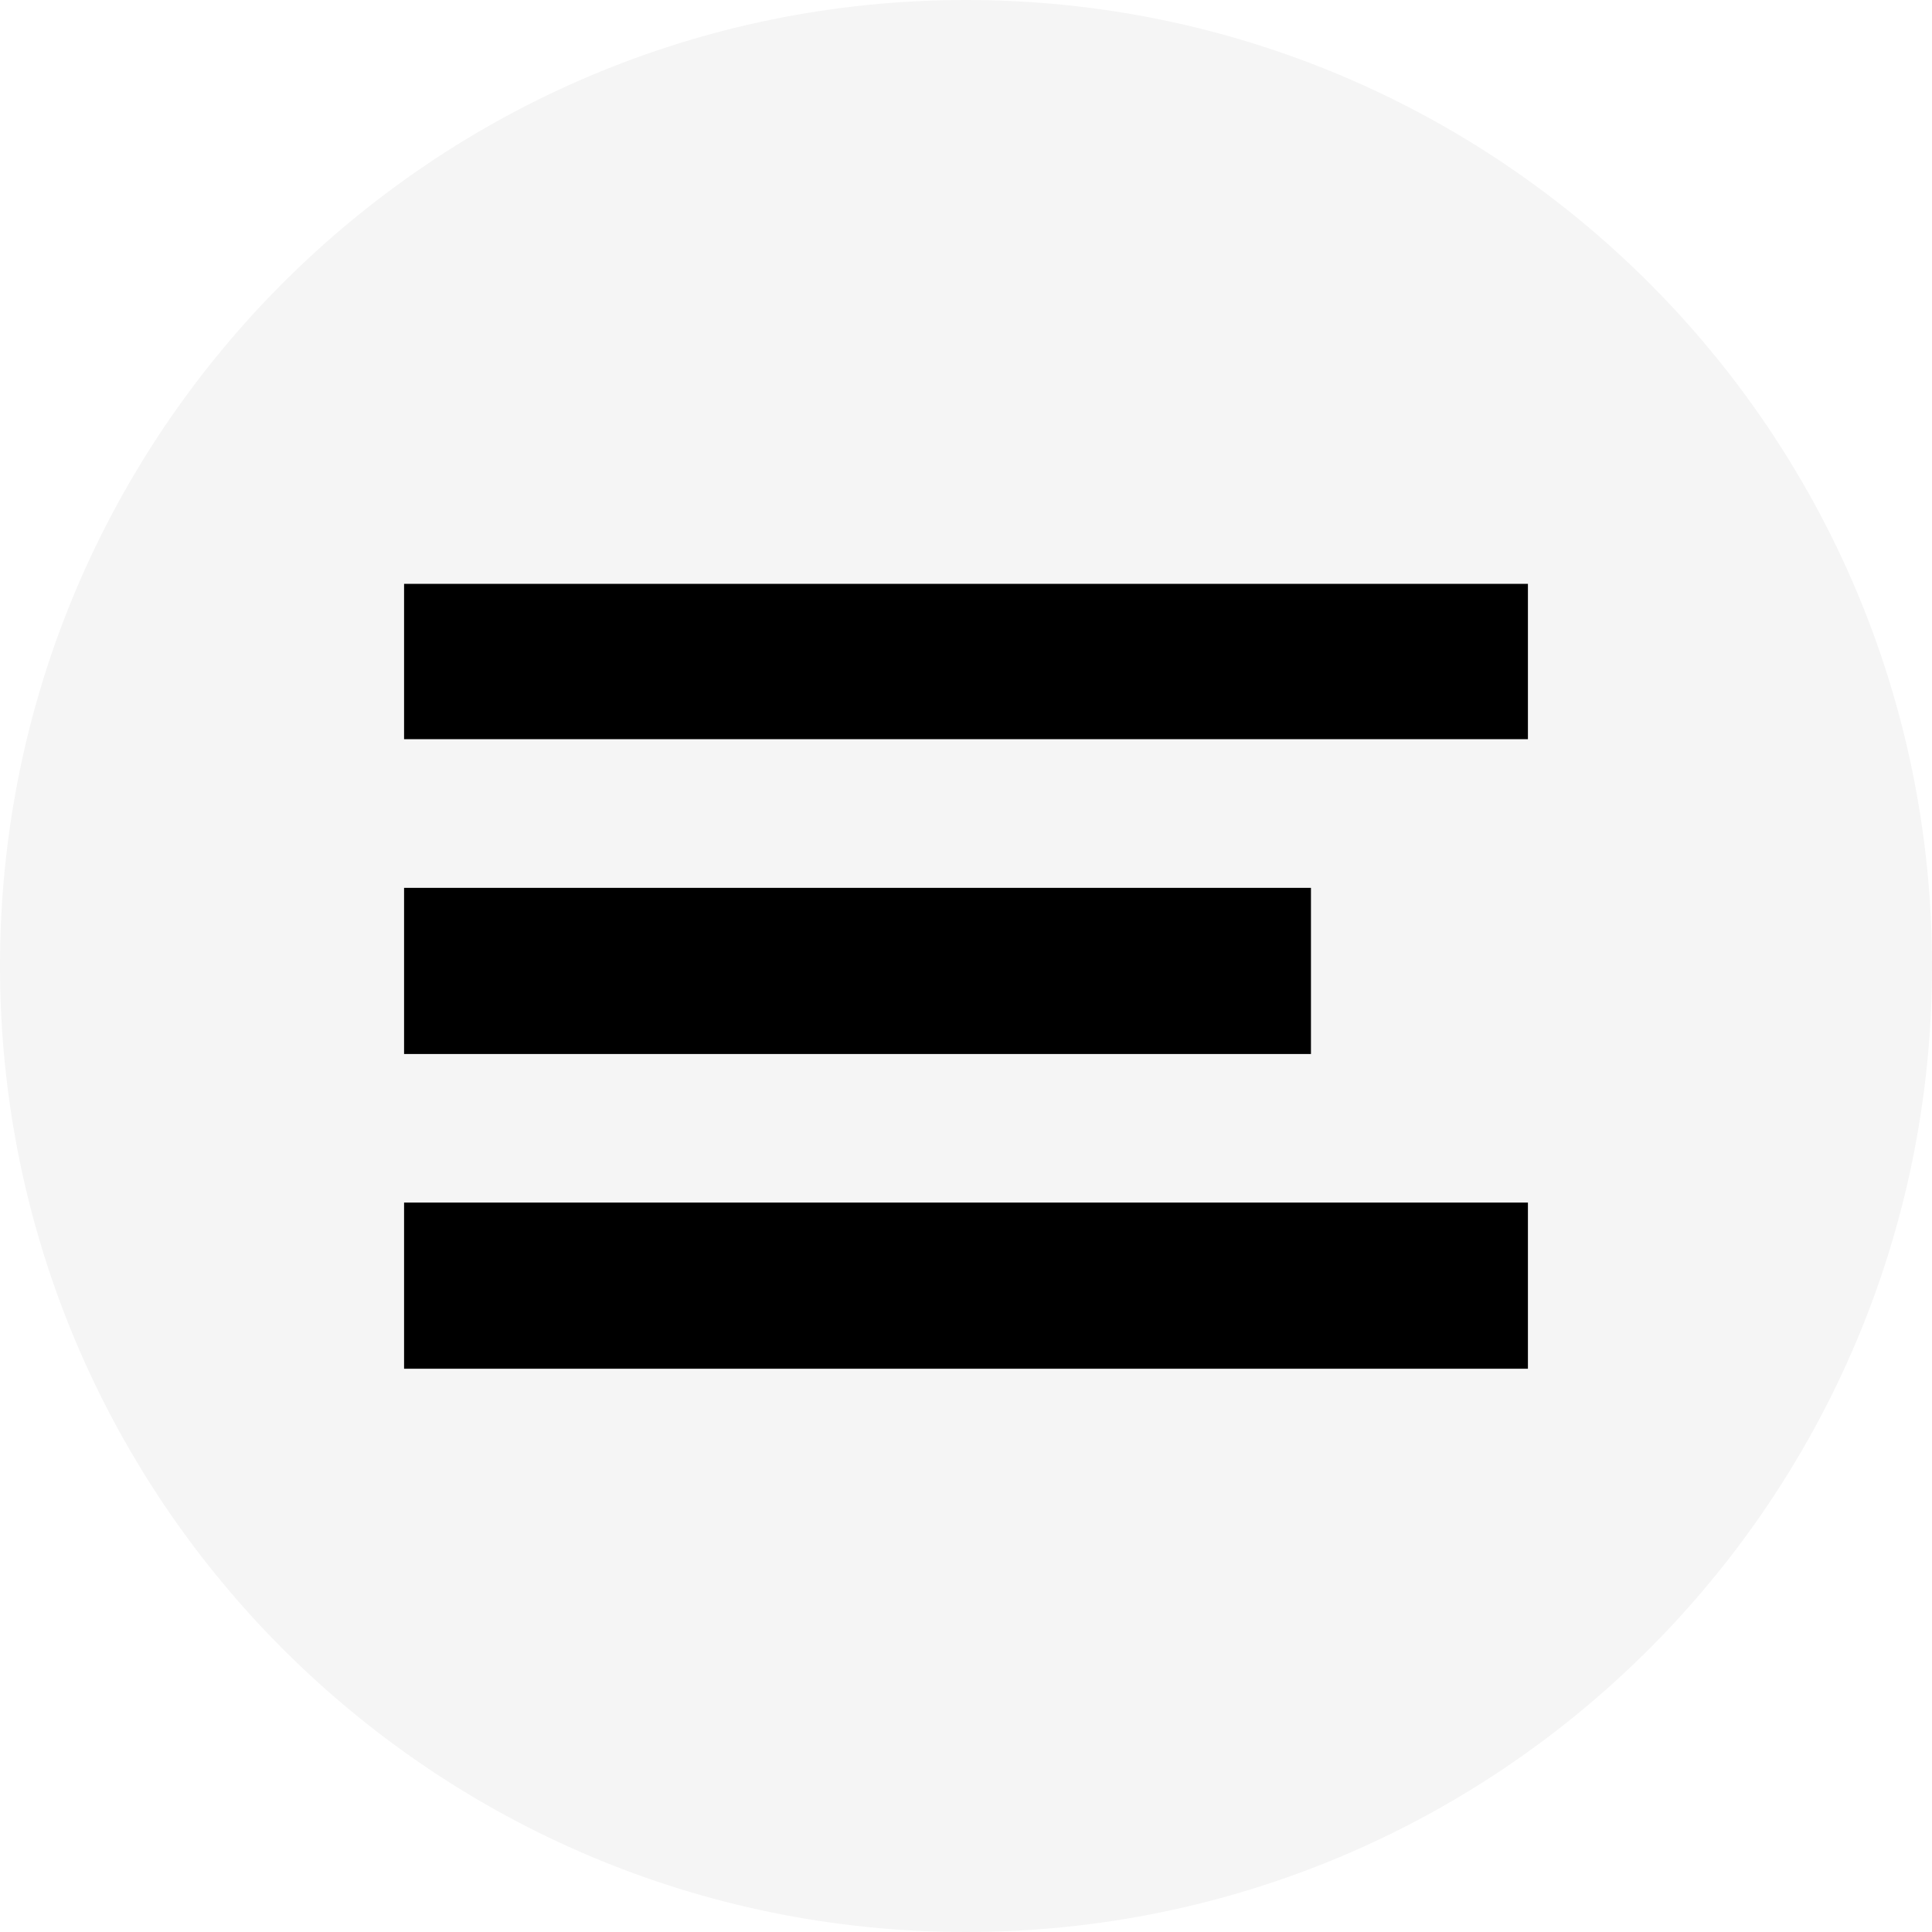
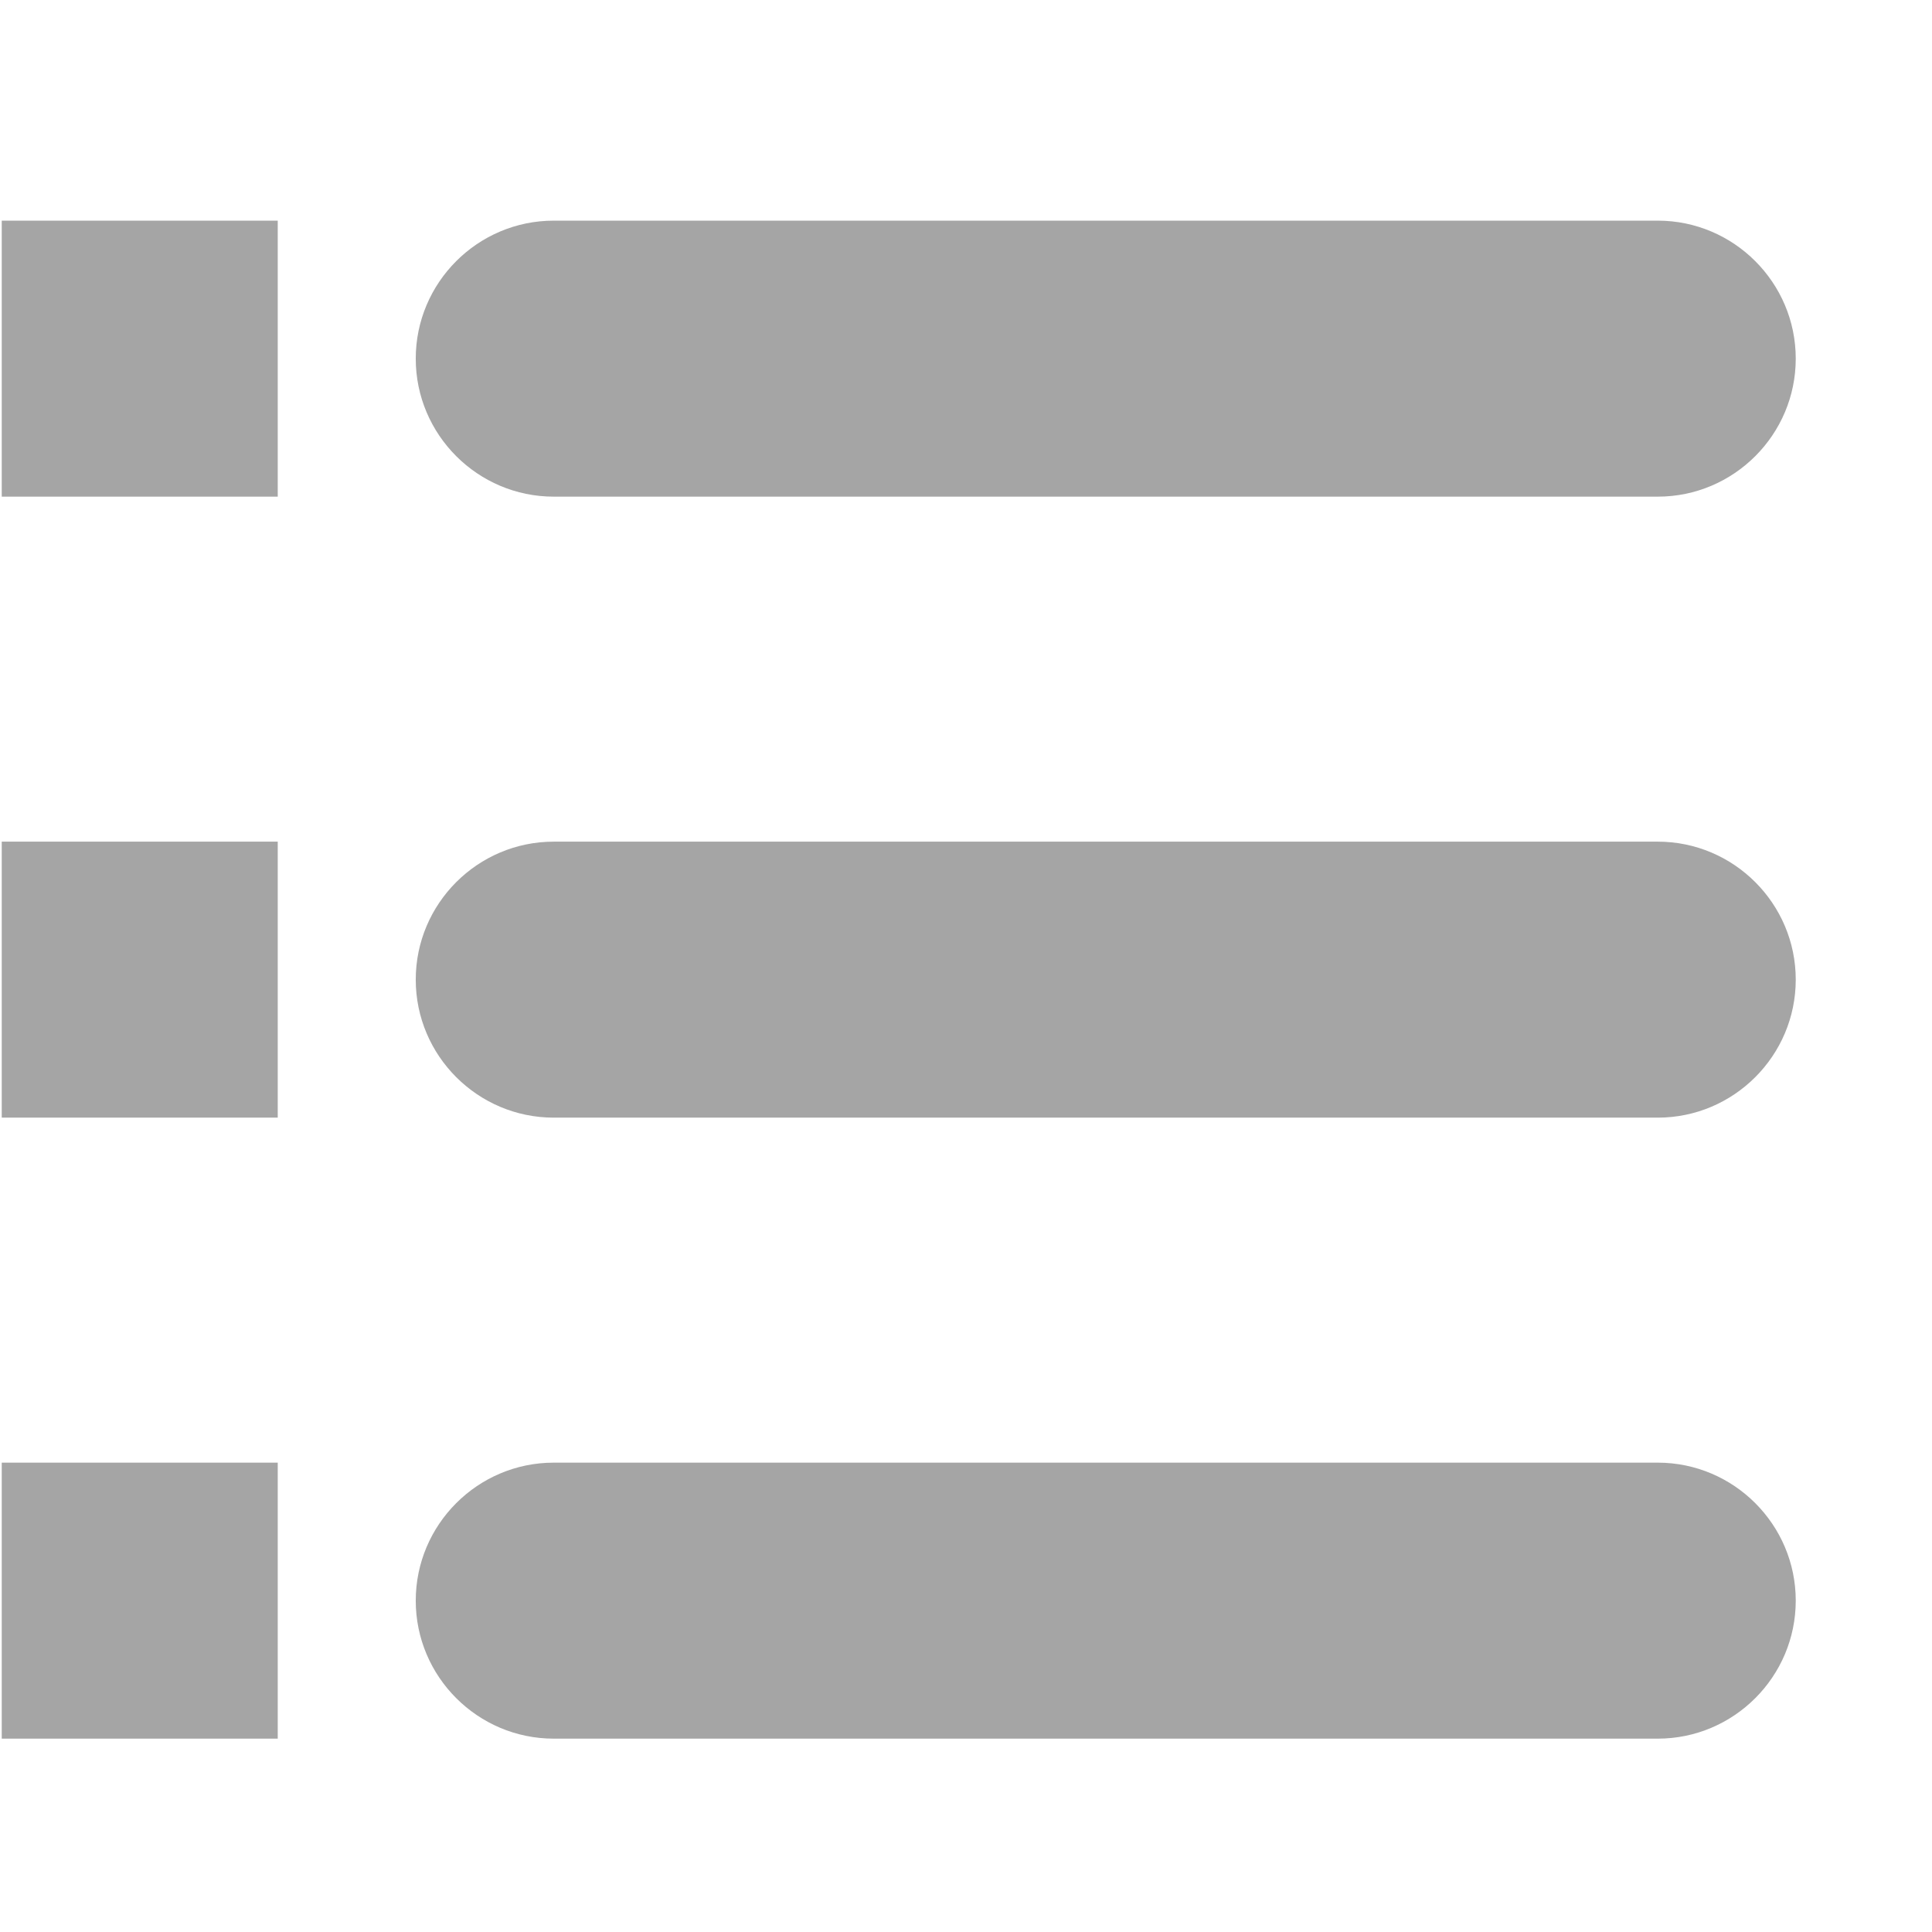
- <svg xmlns="http://www.w3.org/2000/svg" version="1.1" id="Layer_1" x="0px" y="0px" width="20px" height="20px" viewBox="0 0 20 20" enable-background="new 0 0 20 20" xml:space="preserve">
-   <path fill="#F5F5F5" d="M10,0C4.477,0,0,4.477,0,10s4.477,10,10,10s10-4.477,10-10S15.523,0,10,0z" />
-   <polygon points="14.357,7.652 15.817,7.652 15.817,6.044 4.183,6.044 4.183,7.079 4.183,7.652 " />
-   <polygon points="4.183,9.191 4.183,10.337 4.183,10.911 13.571,10.911 13.571,10.337 13.571,9.191 " />
-   <polygon points="14.357,14.169 15.817,14.169 15.817,12.449 14.357,12.449 4.183,12.449 4.183,14.169 " />
+ <svg xmlns="http://www.w3.org/2000/svg" width="14pt" height="14pt" viewBox="0 0 14 14" version="1.1" id="svg3762">
+   <defs id="defs3766" />
+   <g id="surface1" transform="translate(-1.974359,0.03589744)">
+     <path style="fill:#A5A5A5;fill-opacity:1;fill-rule:evenodd;stroke:none" d="M 13.987,3.563 H 5.987 c -0.551,0 -1,-0.449 -1,-1 0,-0.551 0.449,-1 1,-1 h 8 c 0.551,0 1,0.449 1,1 0,0.551 -0.449,1 -1,1 m 0,4.5 H 5.987 c -0.551,0 -1,-0.449 -1,-1 0,-0.551 0.449,-1 1,-1 h 8 c 0.551,0 1,0.449 1,1 0,0.551 -0.449,1 -1,1 m 0,4.5 H 5.987 c -0.551,0 -1,-0.449 -1,-1 0,-0.551 0.449,-1 1,-1 h 8 c 0.551,0 1,0.449 1,1 0,0.551 -0.449,1 -1,1 M 3.987,3.563 h -2 v -2 h 2 z m 0,4.5 h -2 v -2 h 2 z m 0,4.5 h -2 v -2 h 2 z" id="path3759" />
+   </g>
</svg>
